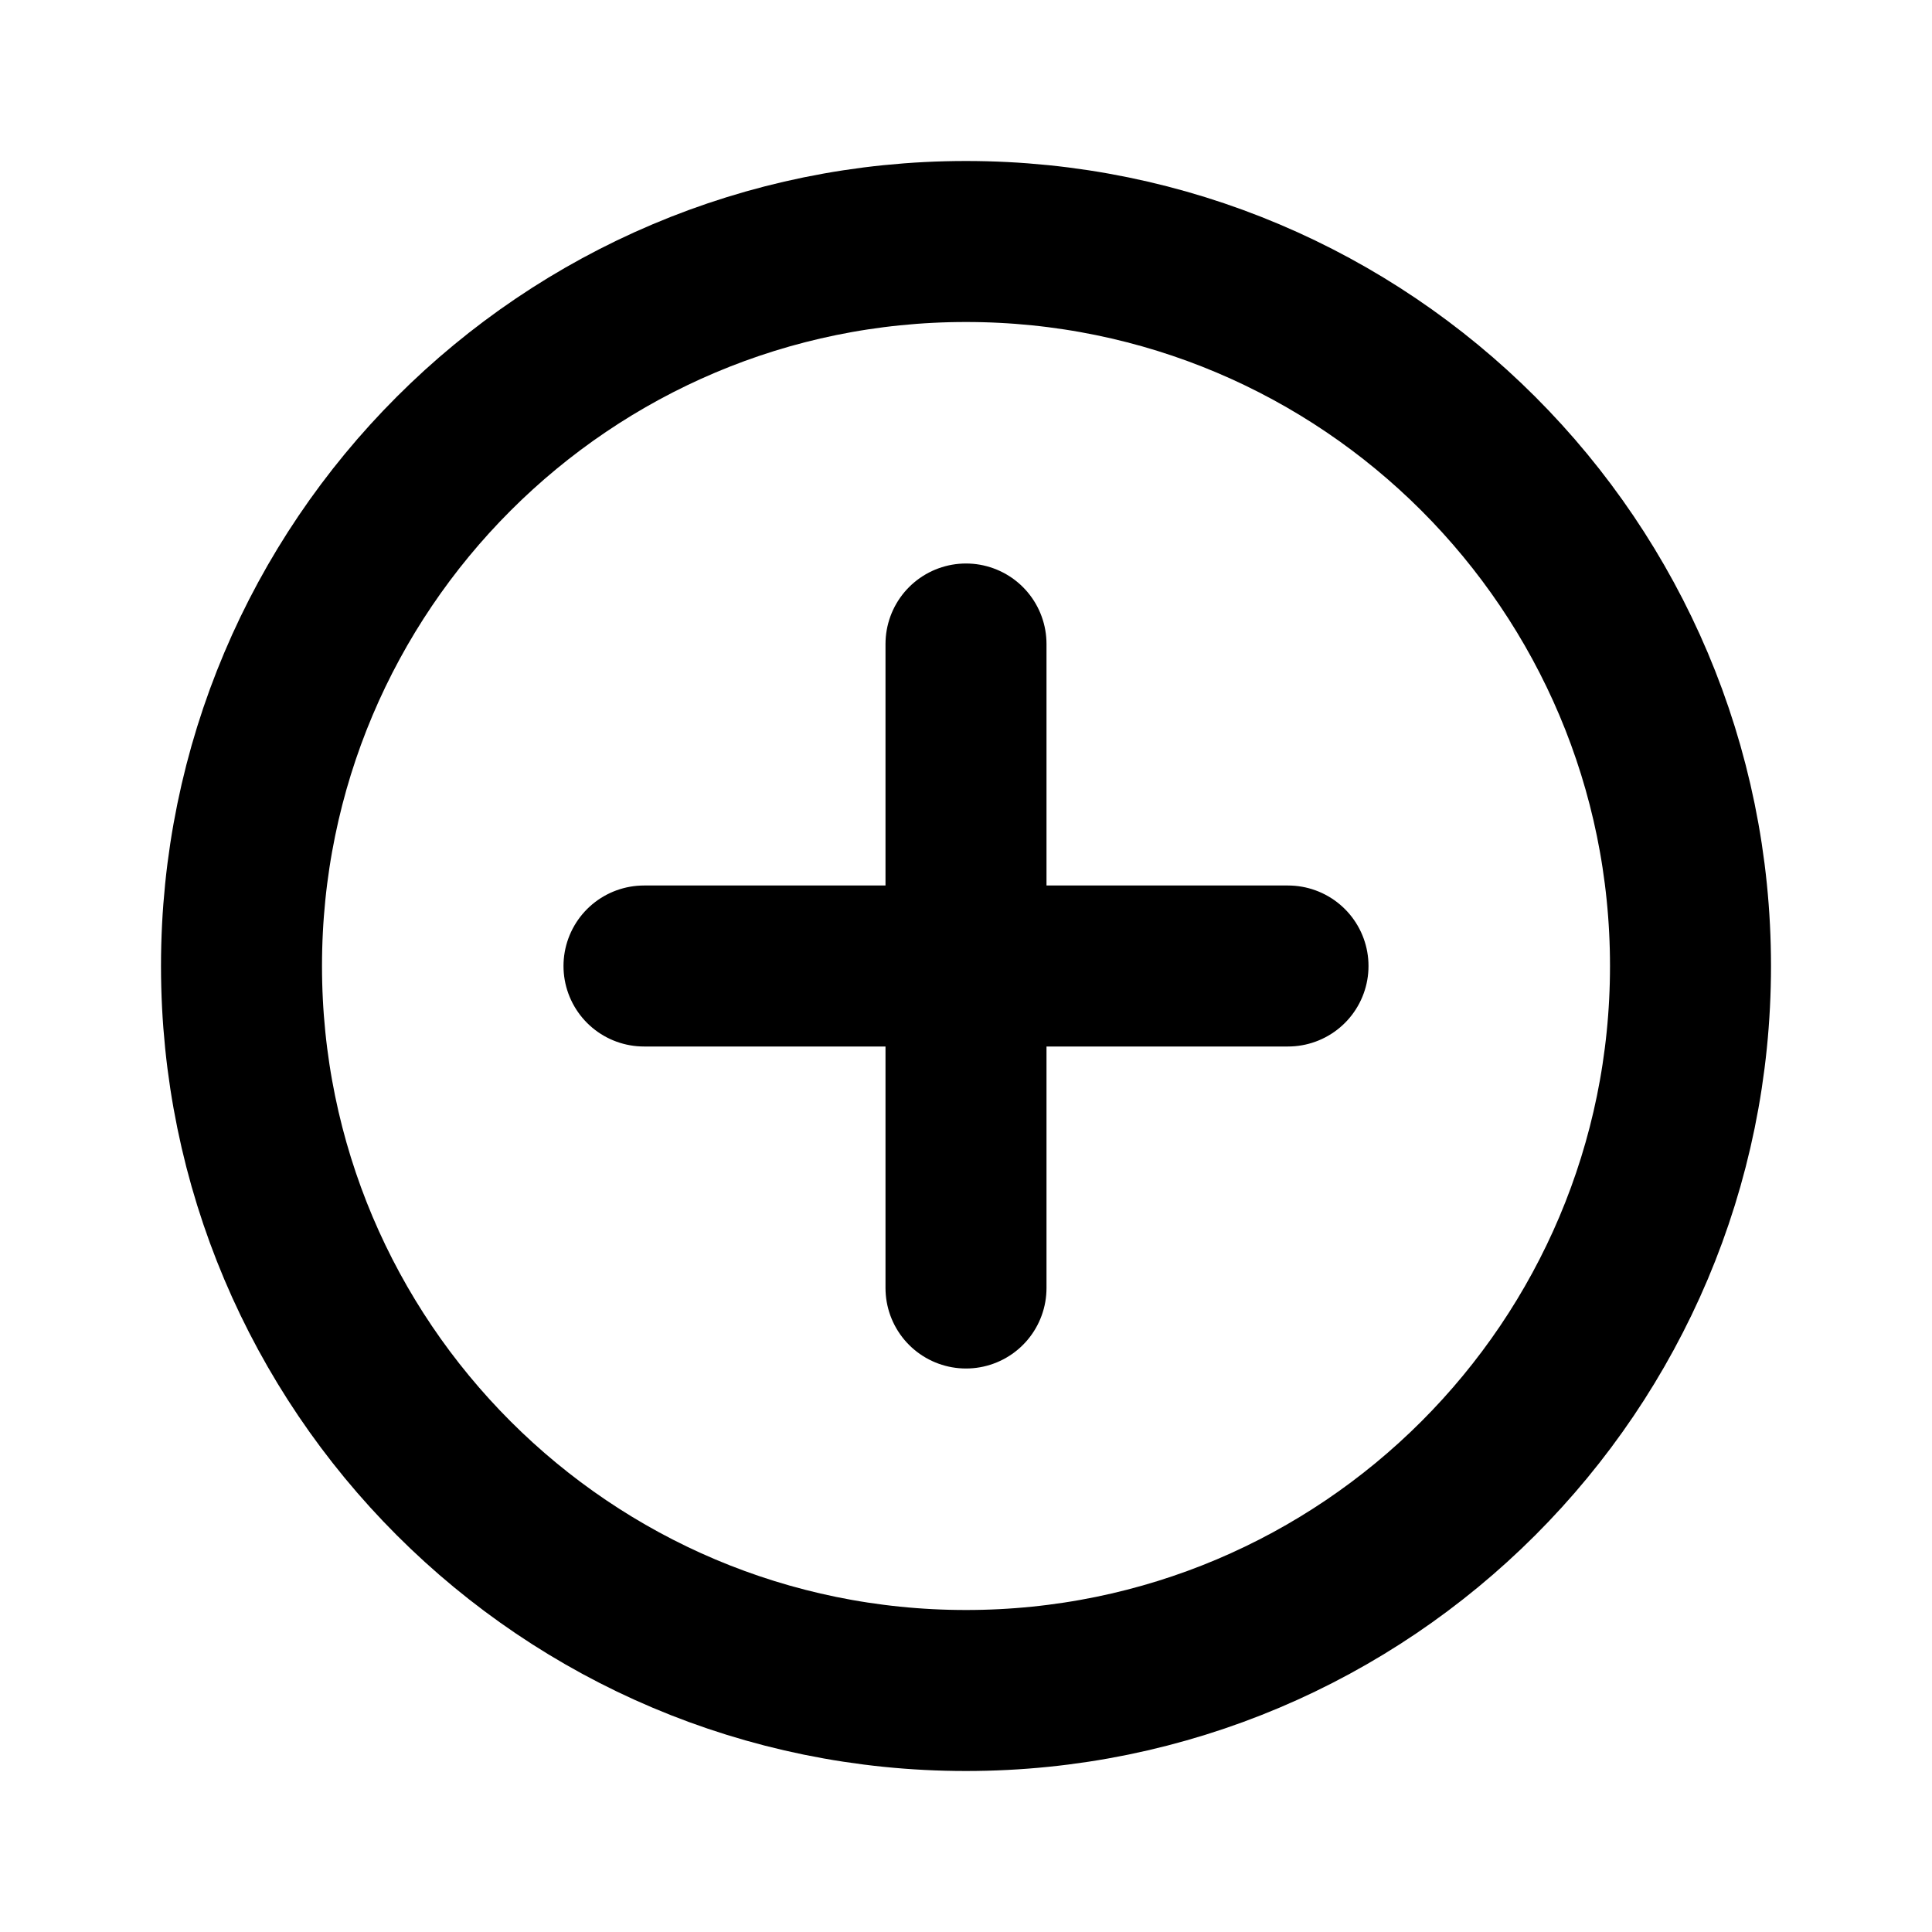
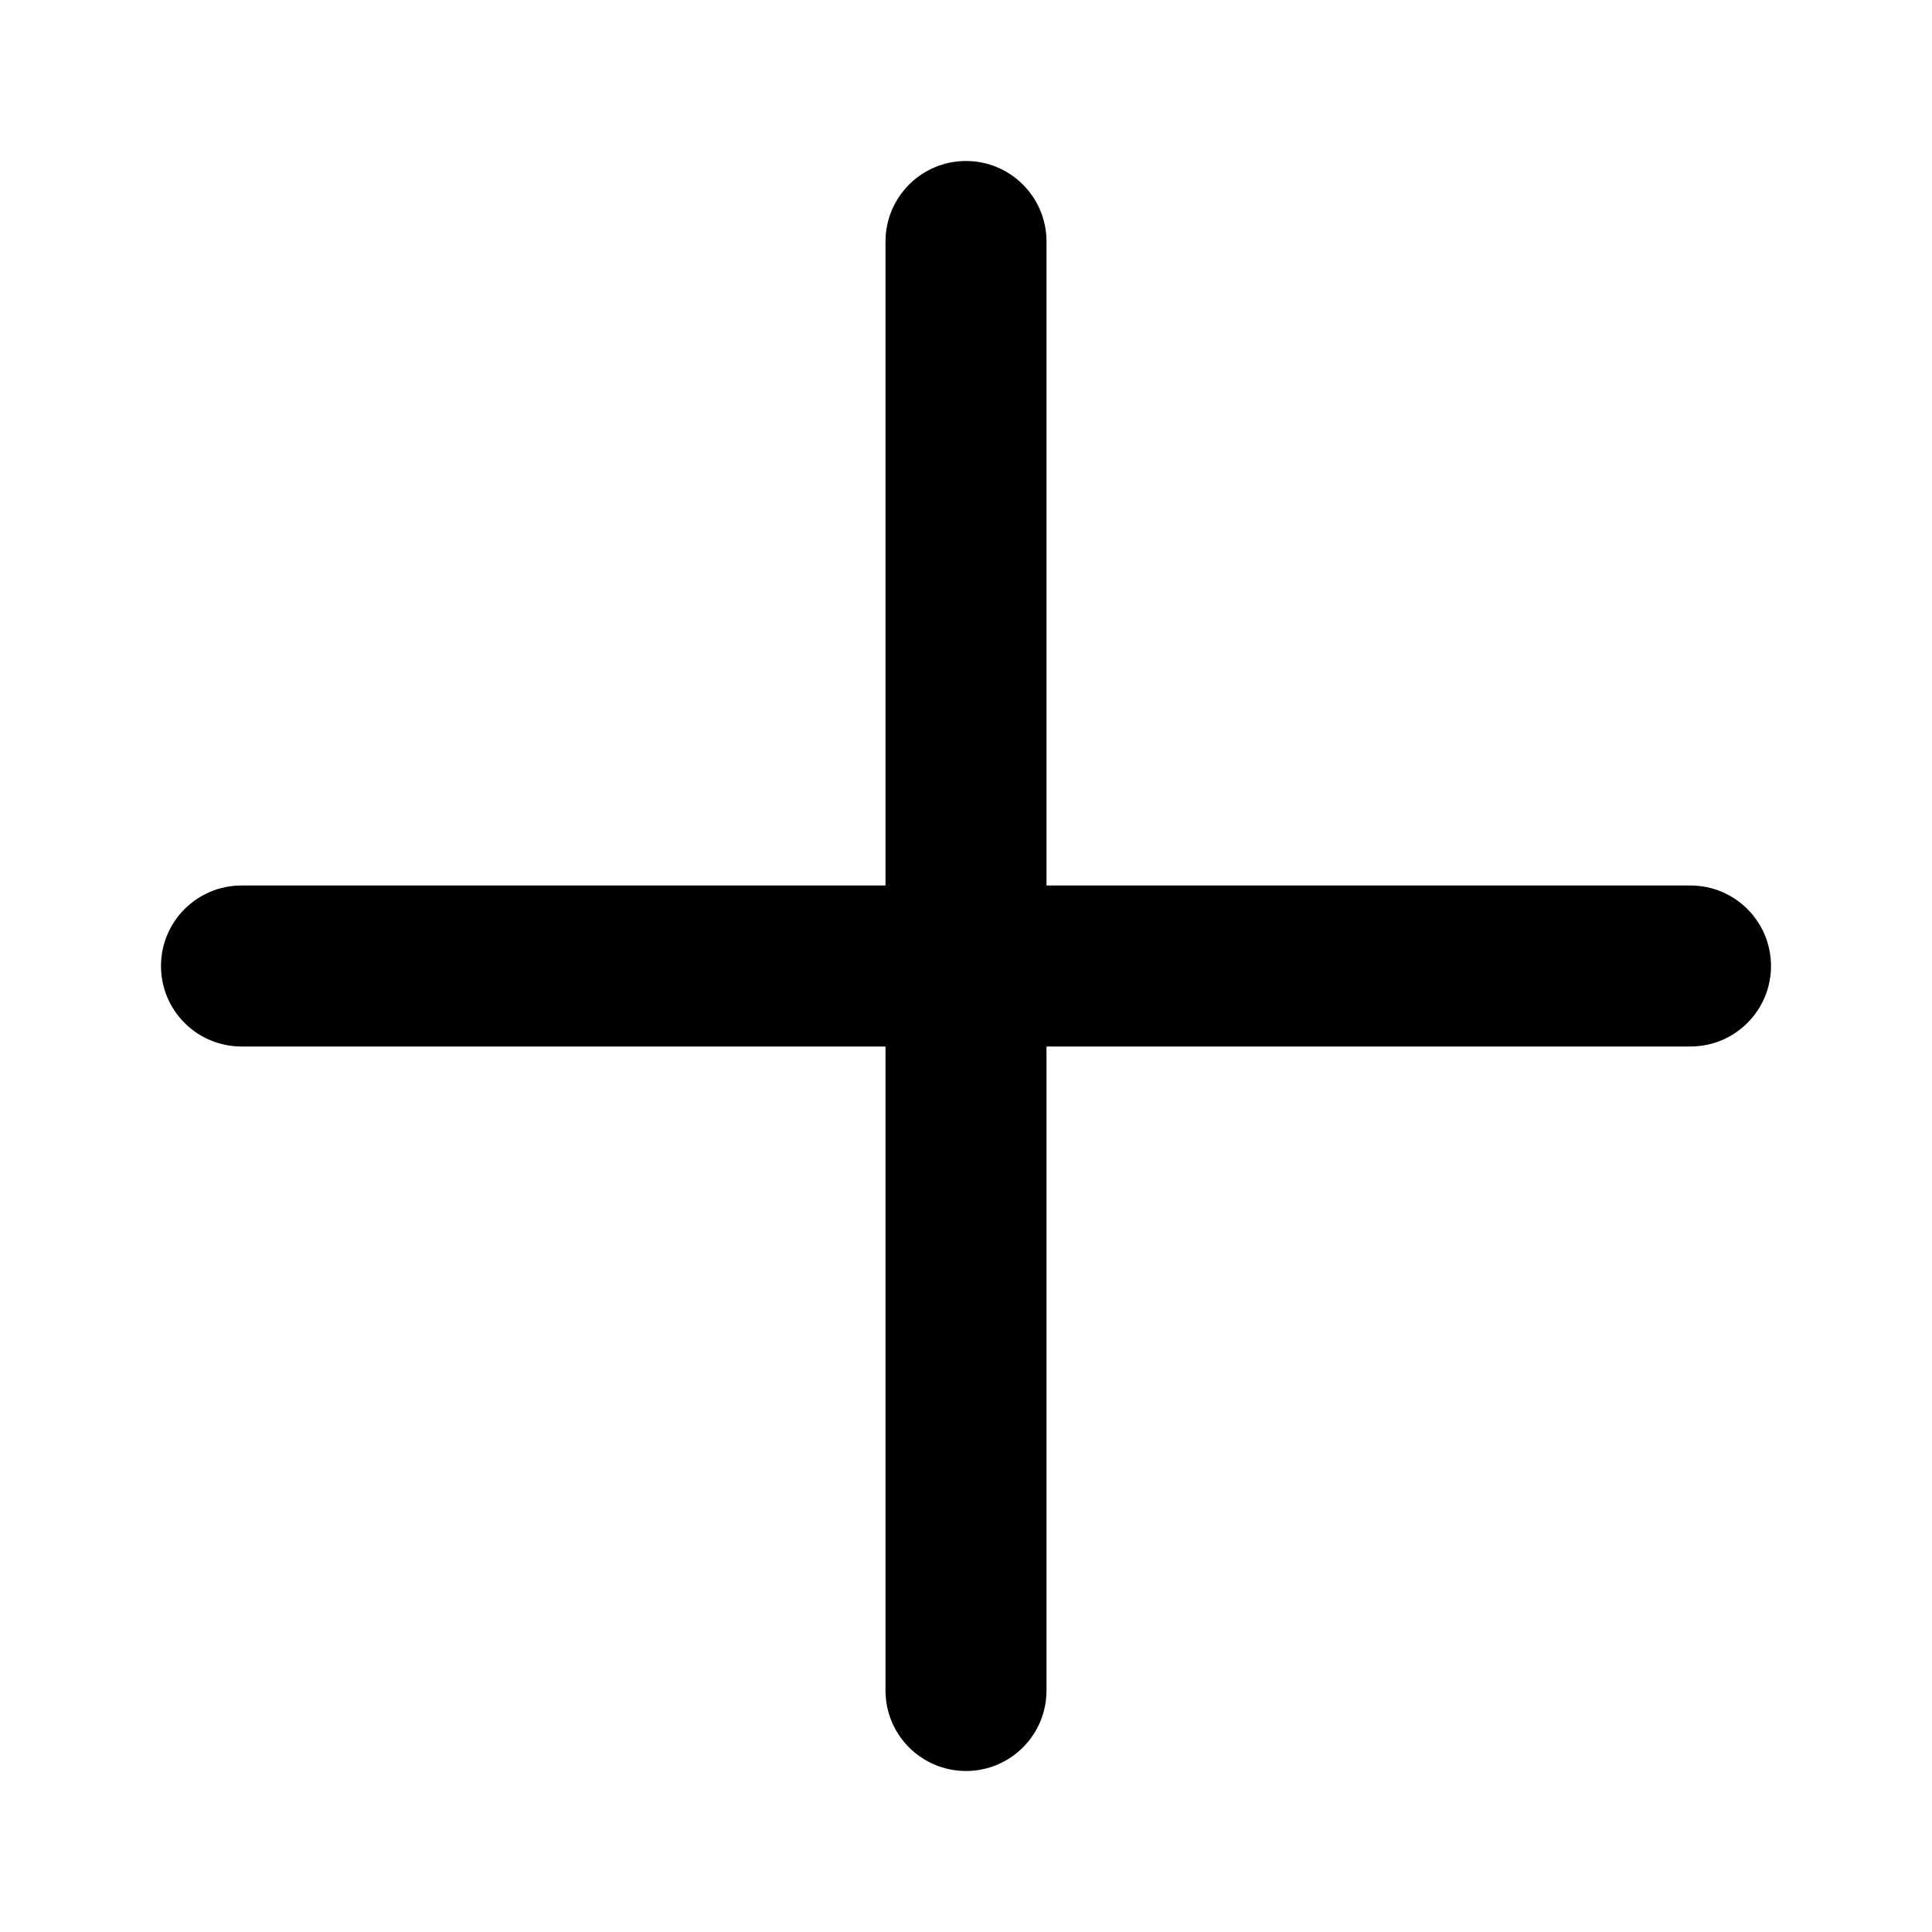
- <svg xmlns="http://www.w3.org/2000/svg" width="800px" height="800px" viewBox="0 0 24 24" fill="none">
-   <g id="Edit / Add_Plus_Circle">
-     <path id="Vector" d="M8 12H12M12 12H16M12 12V16M12 12V8M12 21C7.029 21 3 16.971 3 12C3 7.029 7.029 3 12 3C16.971 3 21 7.029 21 12C21 16.971 16.971 21 12 21Z" stroke="#000000" stroke-width="2" stroke-linecap="round" stroke-linejoin="round" />
-   </g>
+ <svg xmlns="http://www.w3.org/2000/svg" fill="#000000" width="800px" height="800px" viewBox="0 0 24 24">
+   <path d="M3,11h8V3a1,1,0,0,1,2,0v8h8a1,1,0,0,1,0,2H13v8a1,1,0,0,1-2,0V13H3a1,1,0,0,1,0-2Z" />
</svg>
